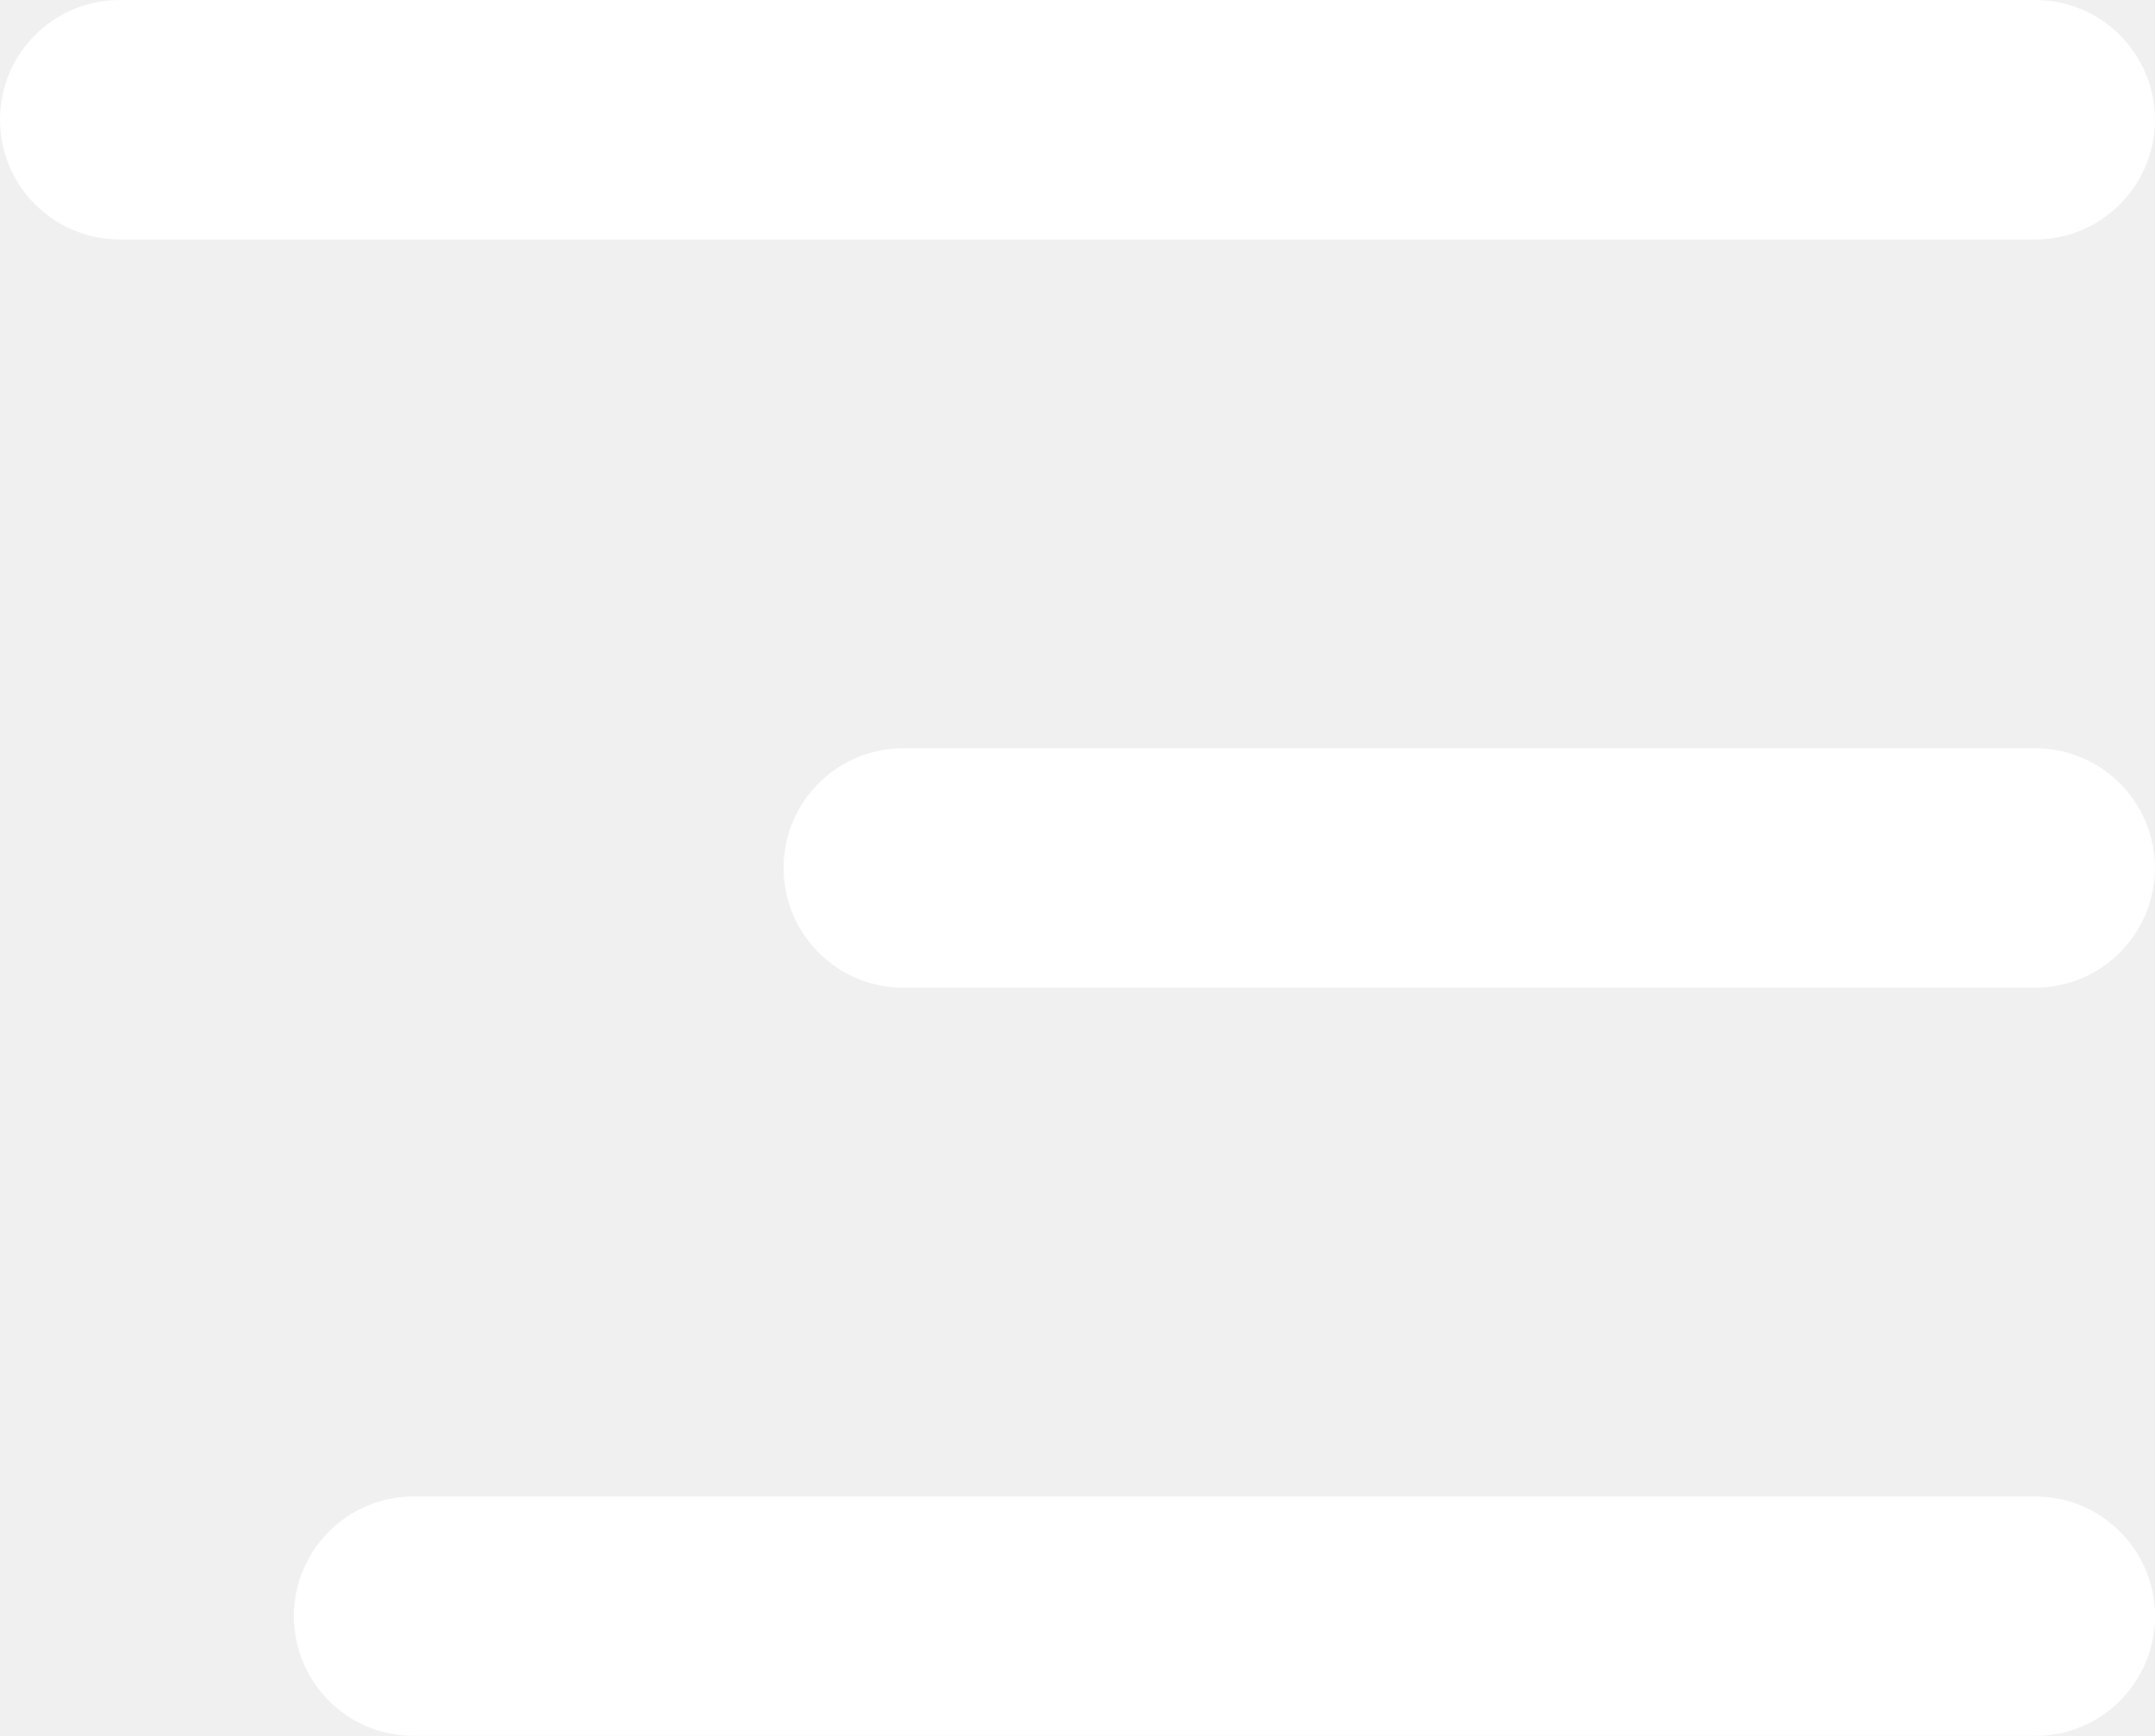
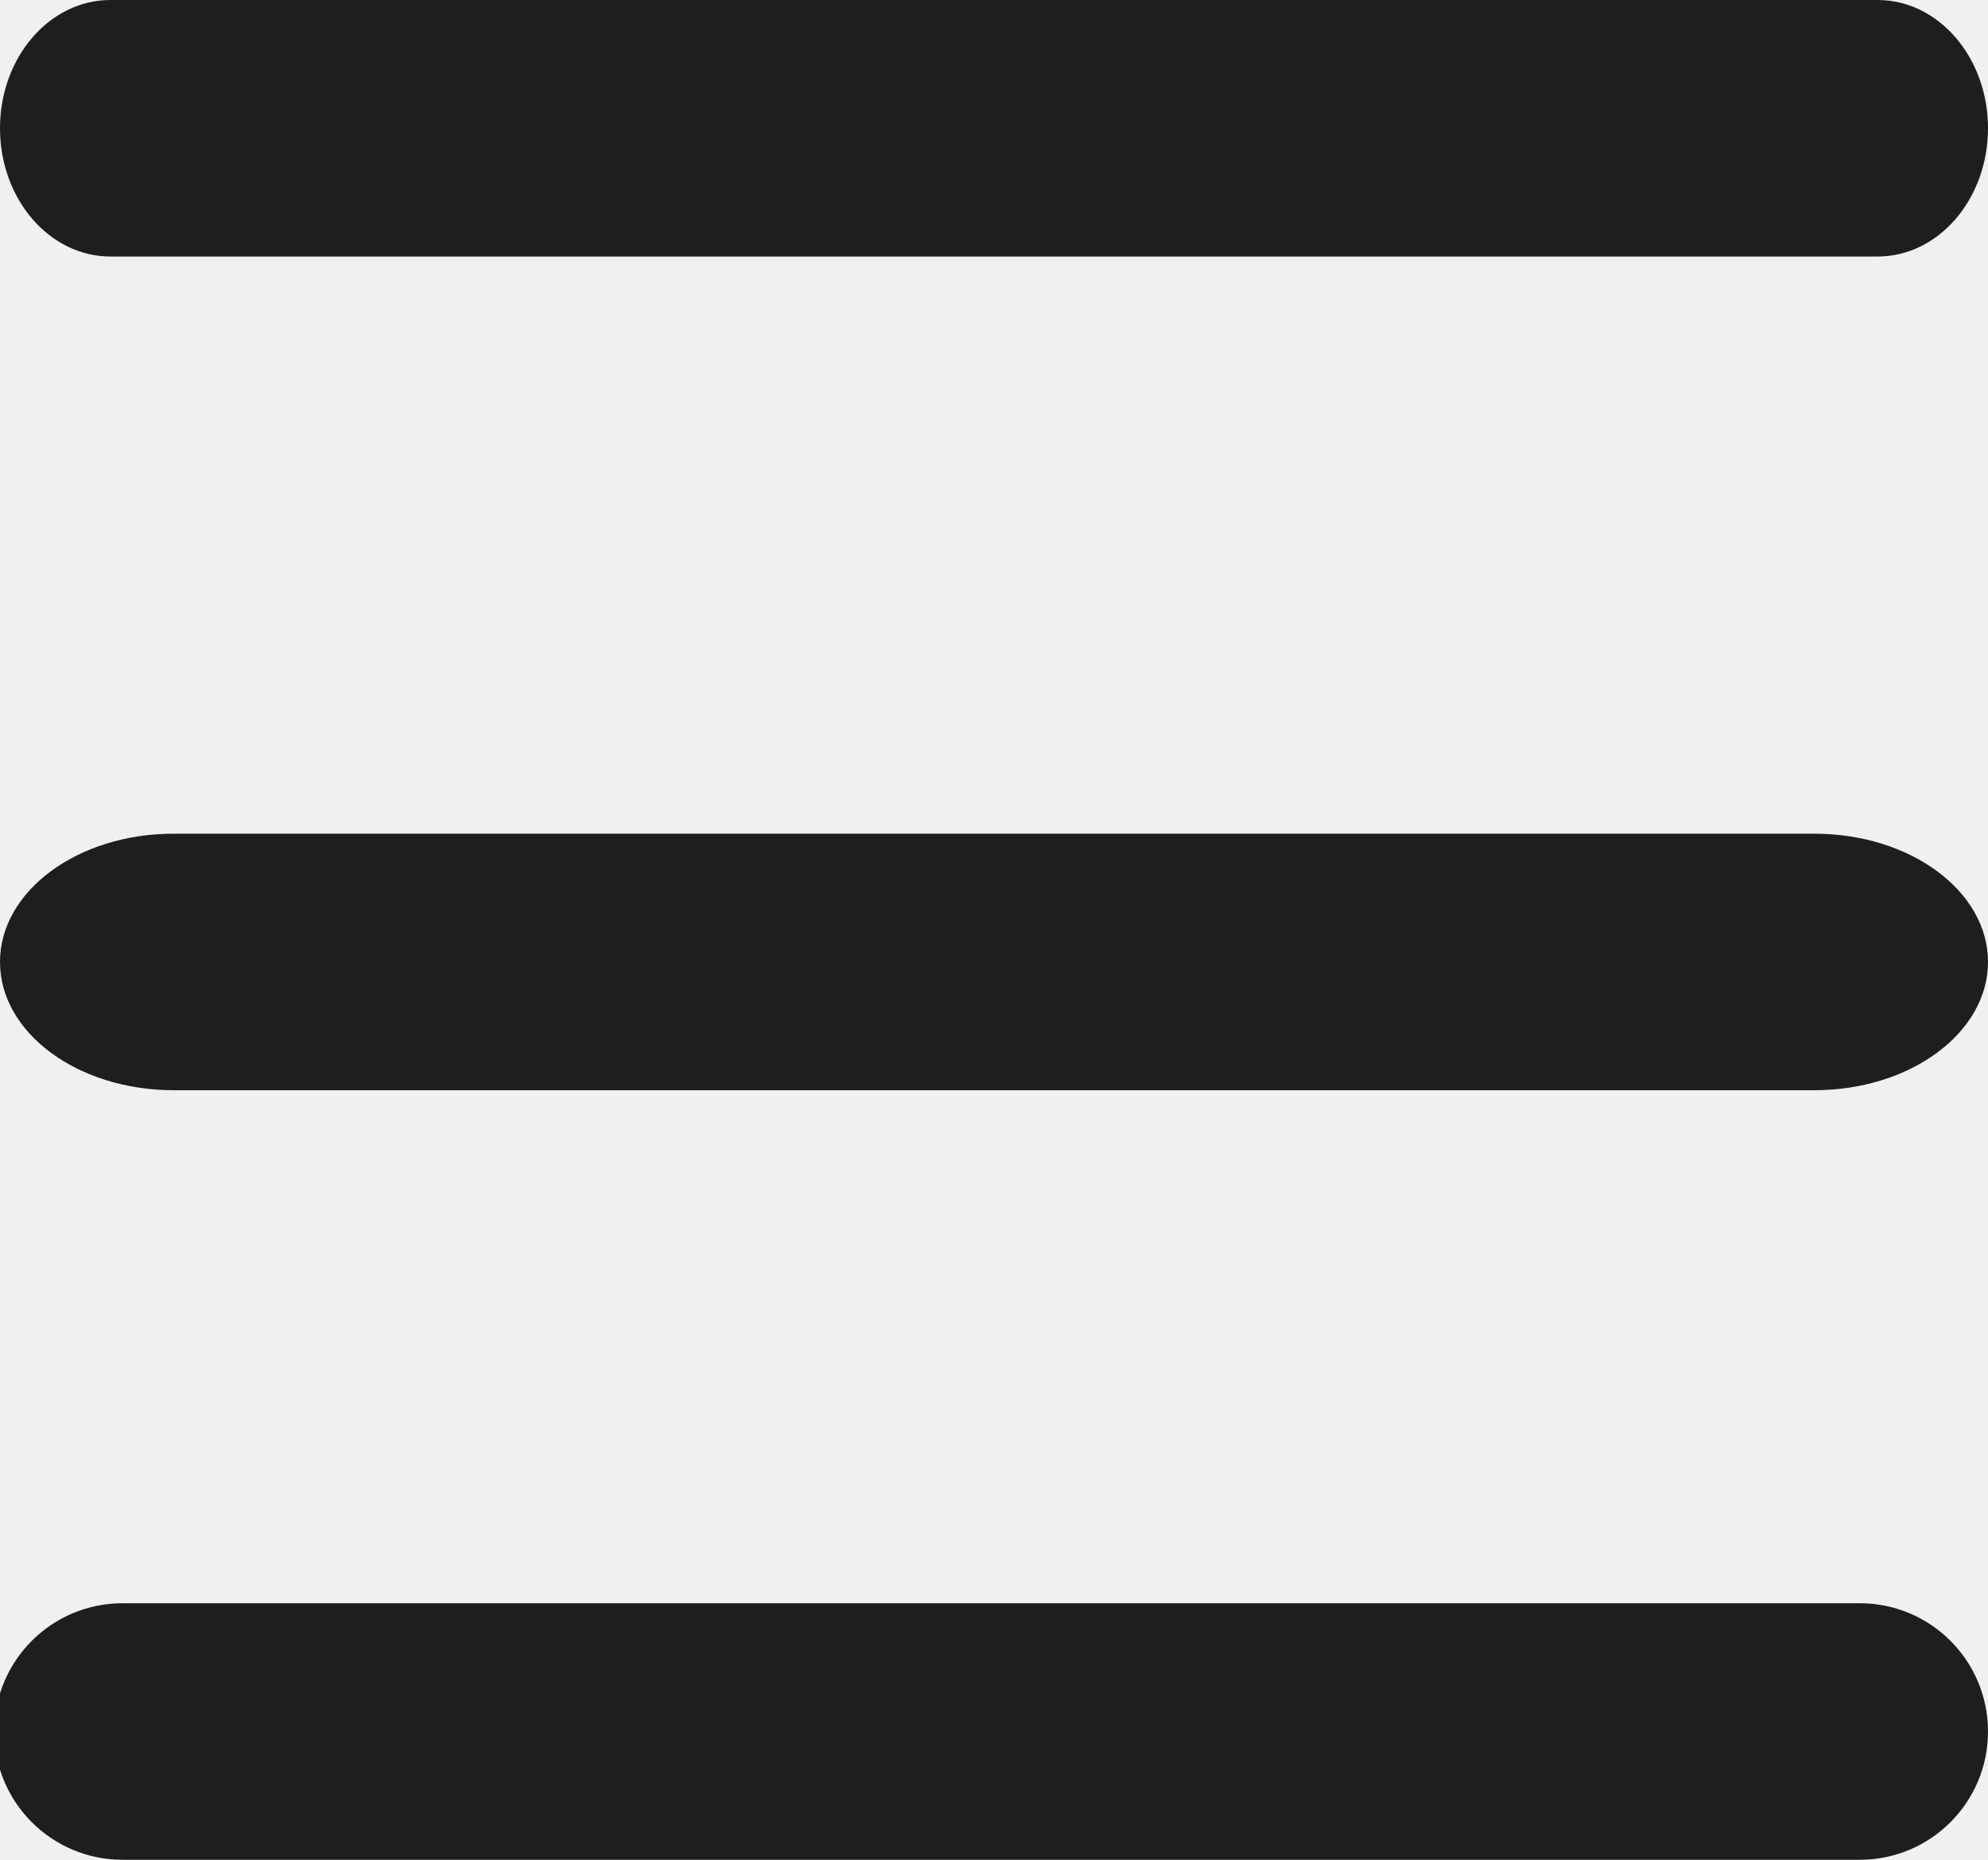
- <svg xmlns="http://www.w3.org/2000/svg" width="36" height="29" viewBox="0 0 36 29" fill="none">
-   <rect width="35.999" height="4" rx="2" fill="white" />
-   <rect x="13.09" y="12.5" width="22.908" height="4" rx="2" fill="white" />
-   <rect x="4.91" y="25" width="31.09" height="4" rx="2" fill="white" />
+ <svg xmlns="http://www.w3.org/2000/svg" width="31" height="29" viewBox="0 0 31 29" fill="none">
+   <g clip-path="url(#clip0_11_5)">
+     <path d="M29.278 0H1.722C0.771 0 0 0.895 0 2C0 3.105 0.771 4 1.722 4H29.278C30.229 4 31 3.105 31 2C31 0.895 30.229 0 29.278 0Z" fill="#1E1E1E" />
+     <path d="M28.294 13H2.706C1.212 13 0 13.895 0 15C0 16.105 1.212 17 2.706 17H28.294C29.788 17 31 16.105 31 15C31 13.895 29.788 13 28.294 13Z" fill="#1E1E1E" />
+     <path d="M29 25H1.91C0.806 25 -0.09 25.895 -0.09 27C-0.09 28.105 0.806 29 1.91 29H29C30.105 29 31 28.105 31 27C31 25.895 30.105 25 29 25Z" fill="#1E1E1E" />
+   </g>
+   <defs>
+     <clipPath id="clip0_11_5">
+       <rect width="31" height="29" fill="white" />
+     </clipPath>
+   </defs>
</svg>
